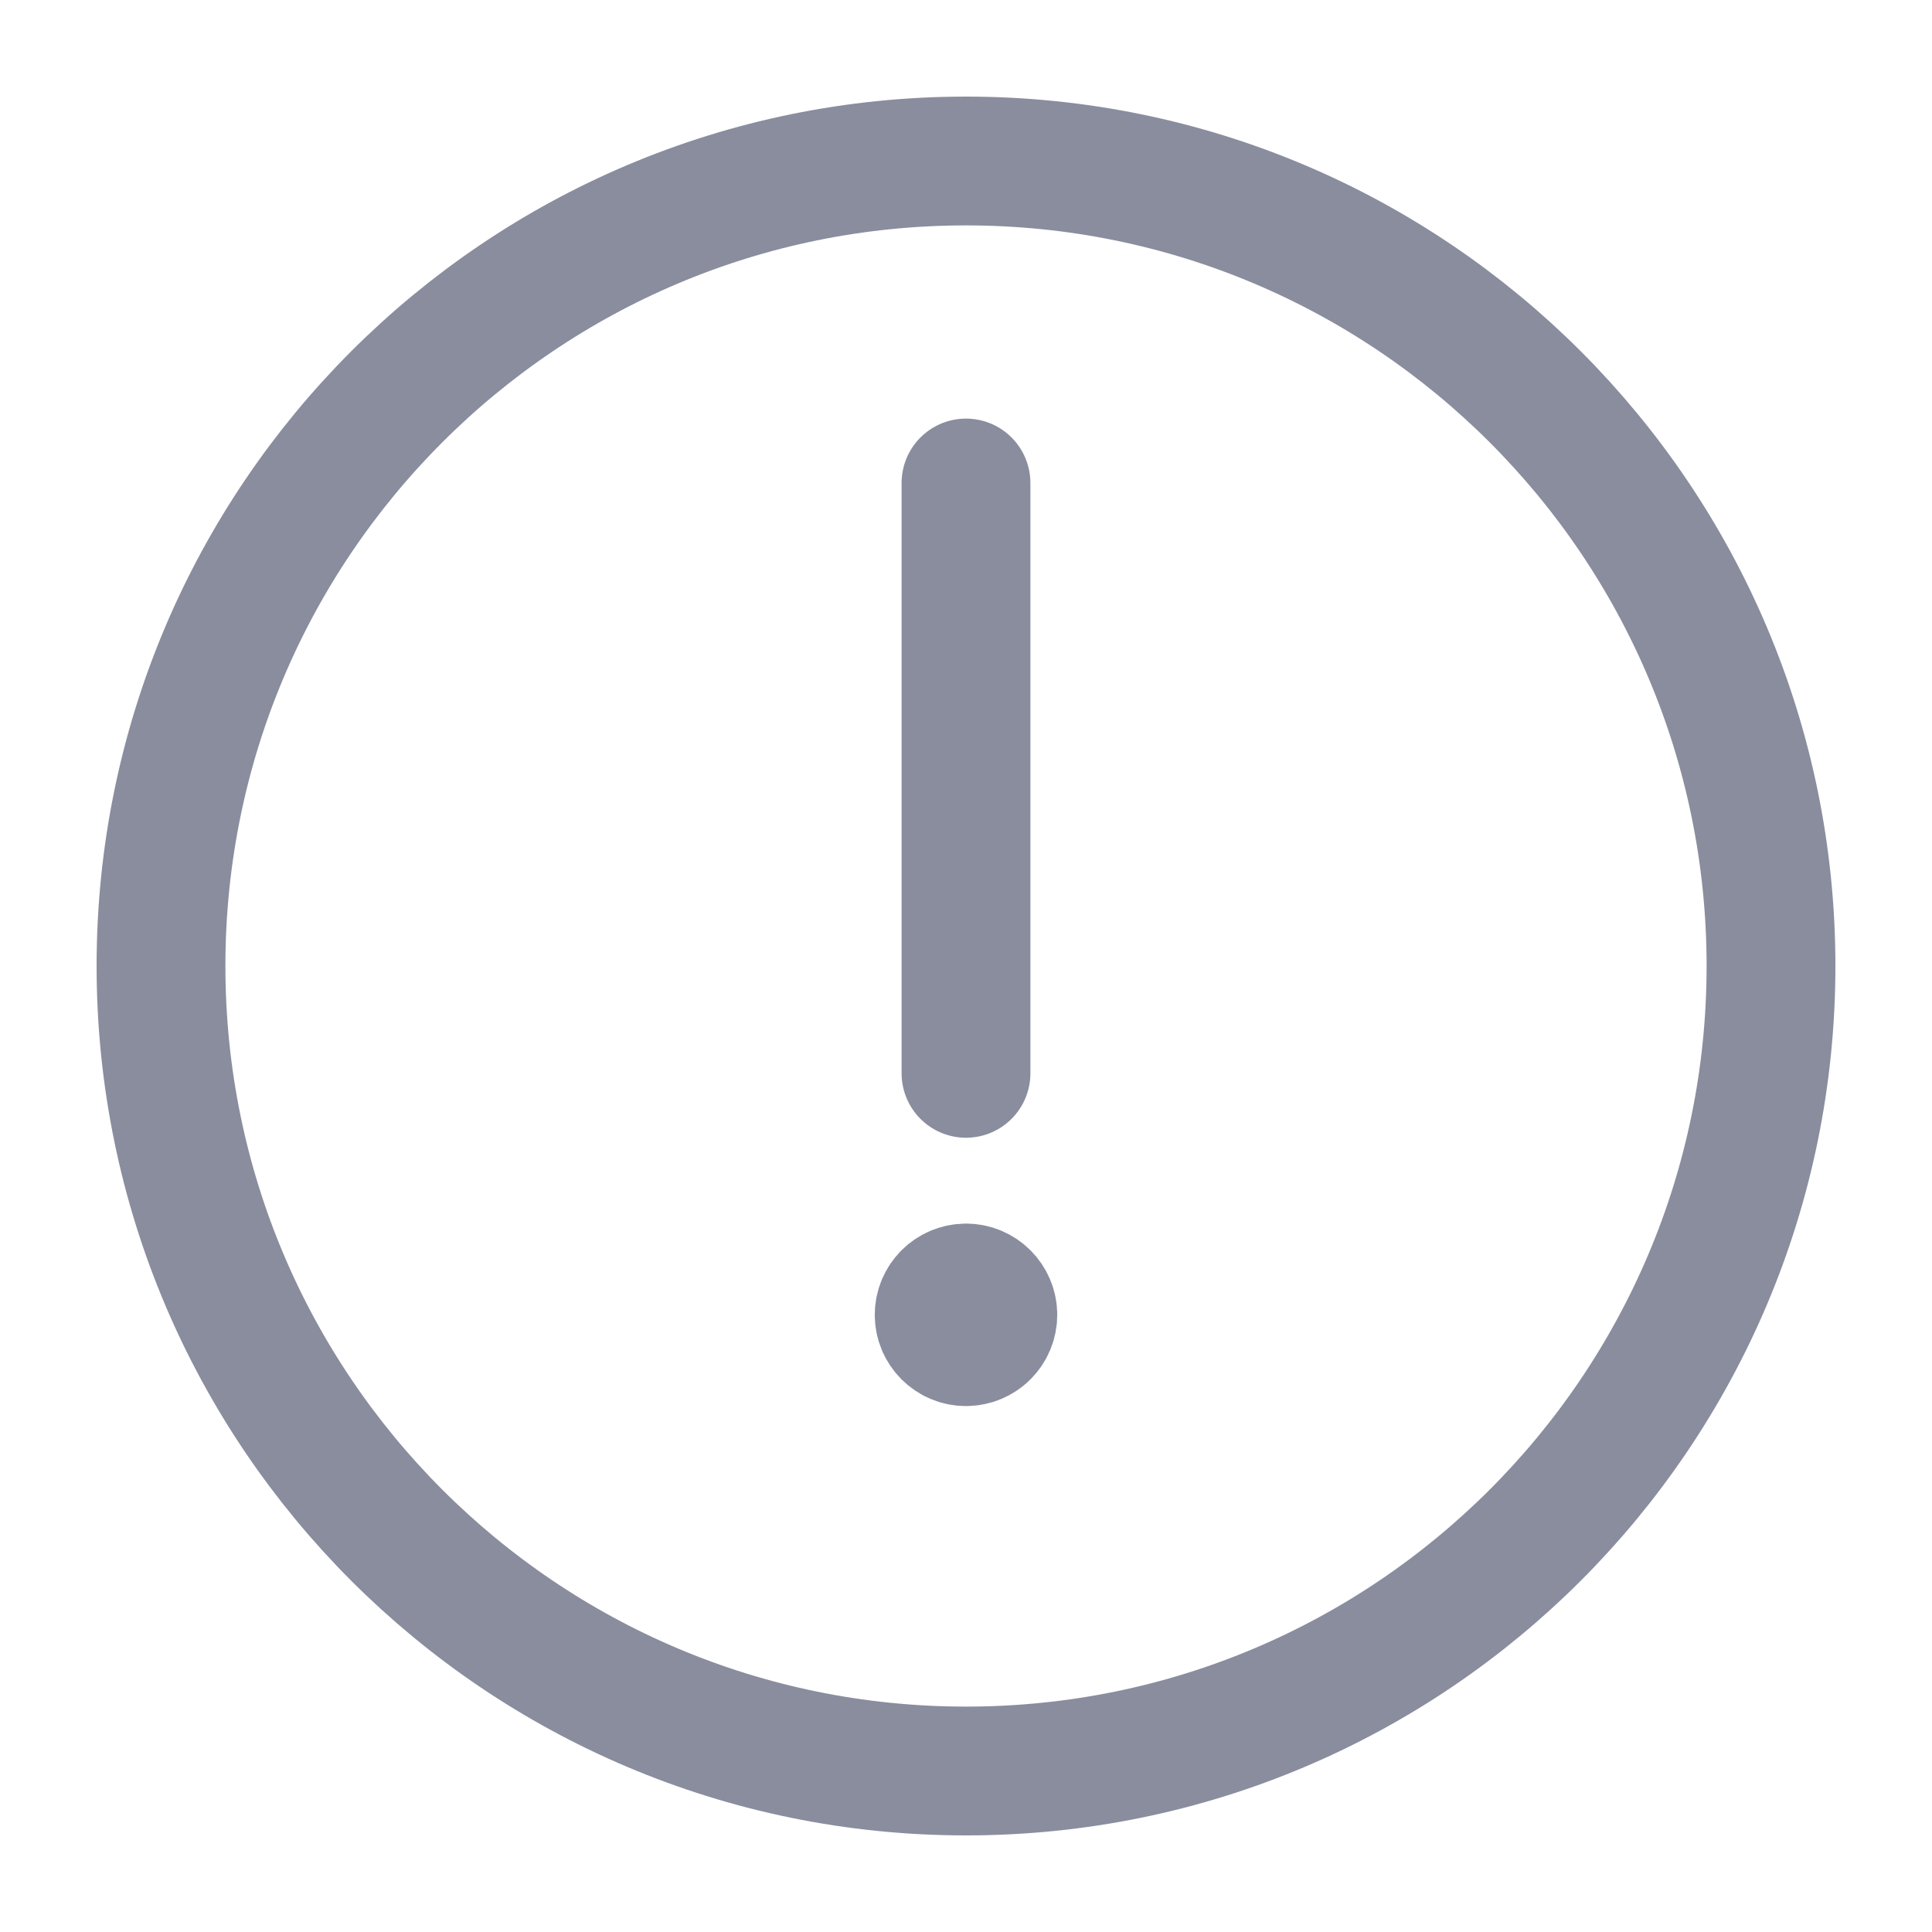
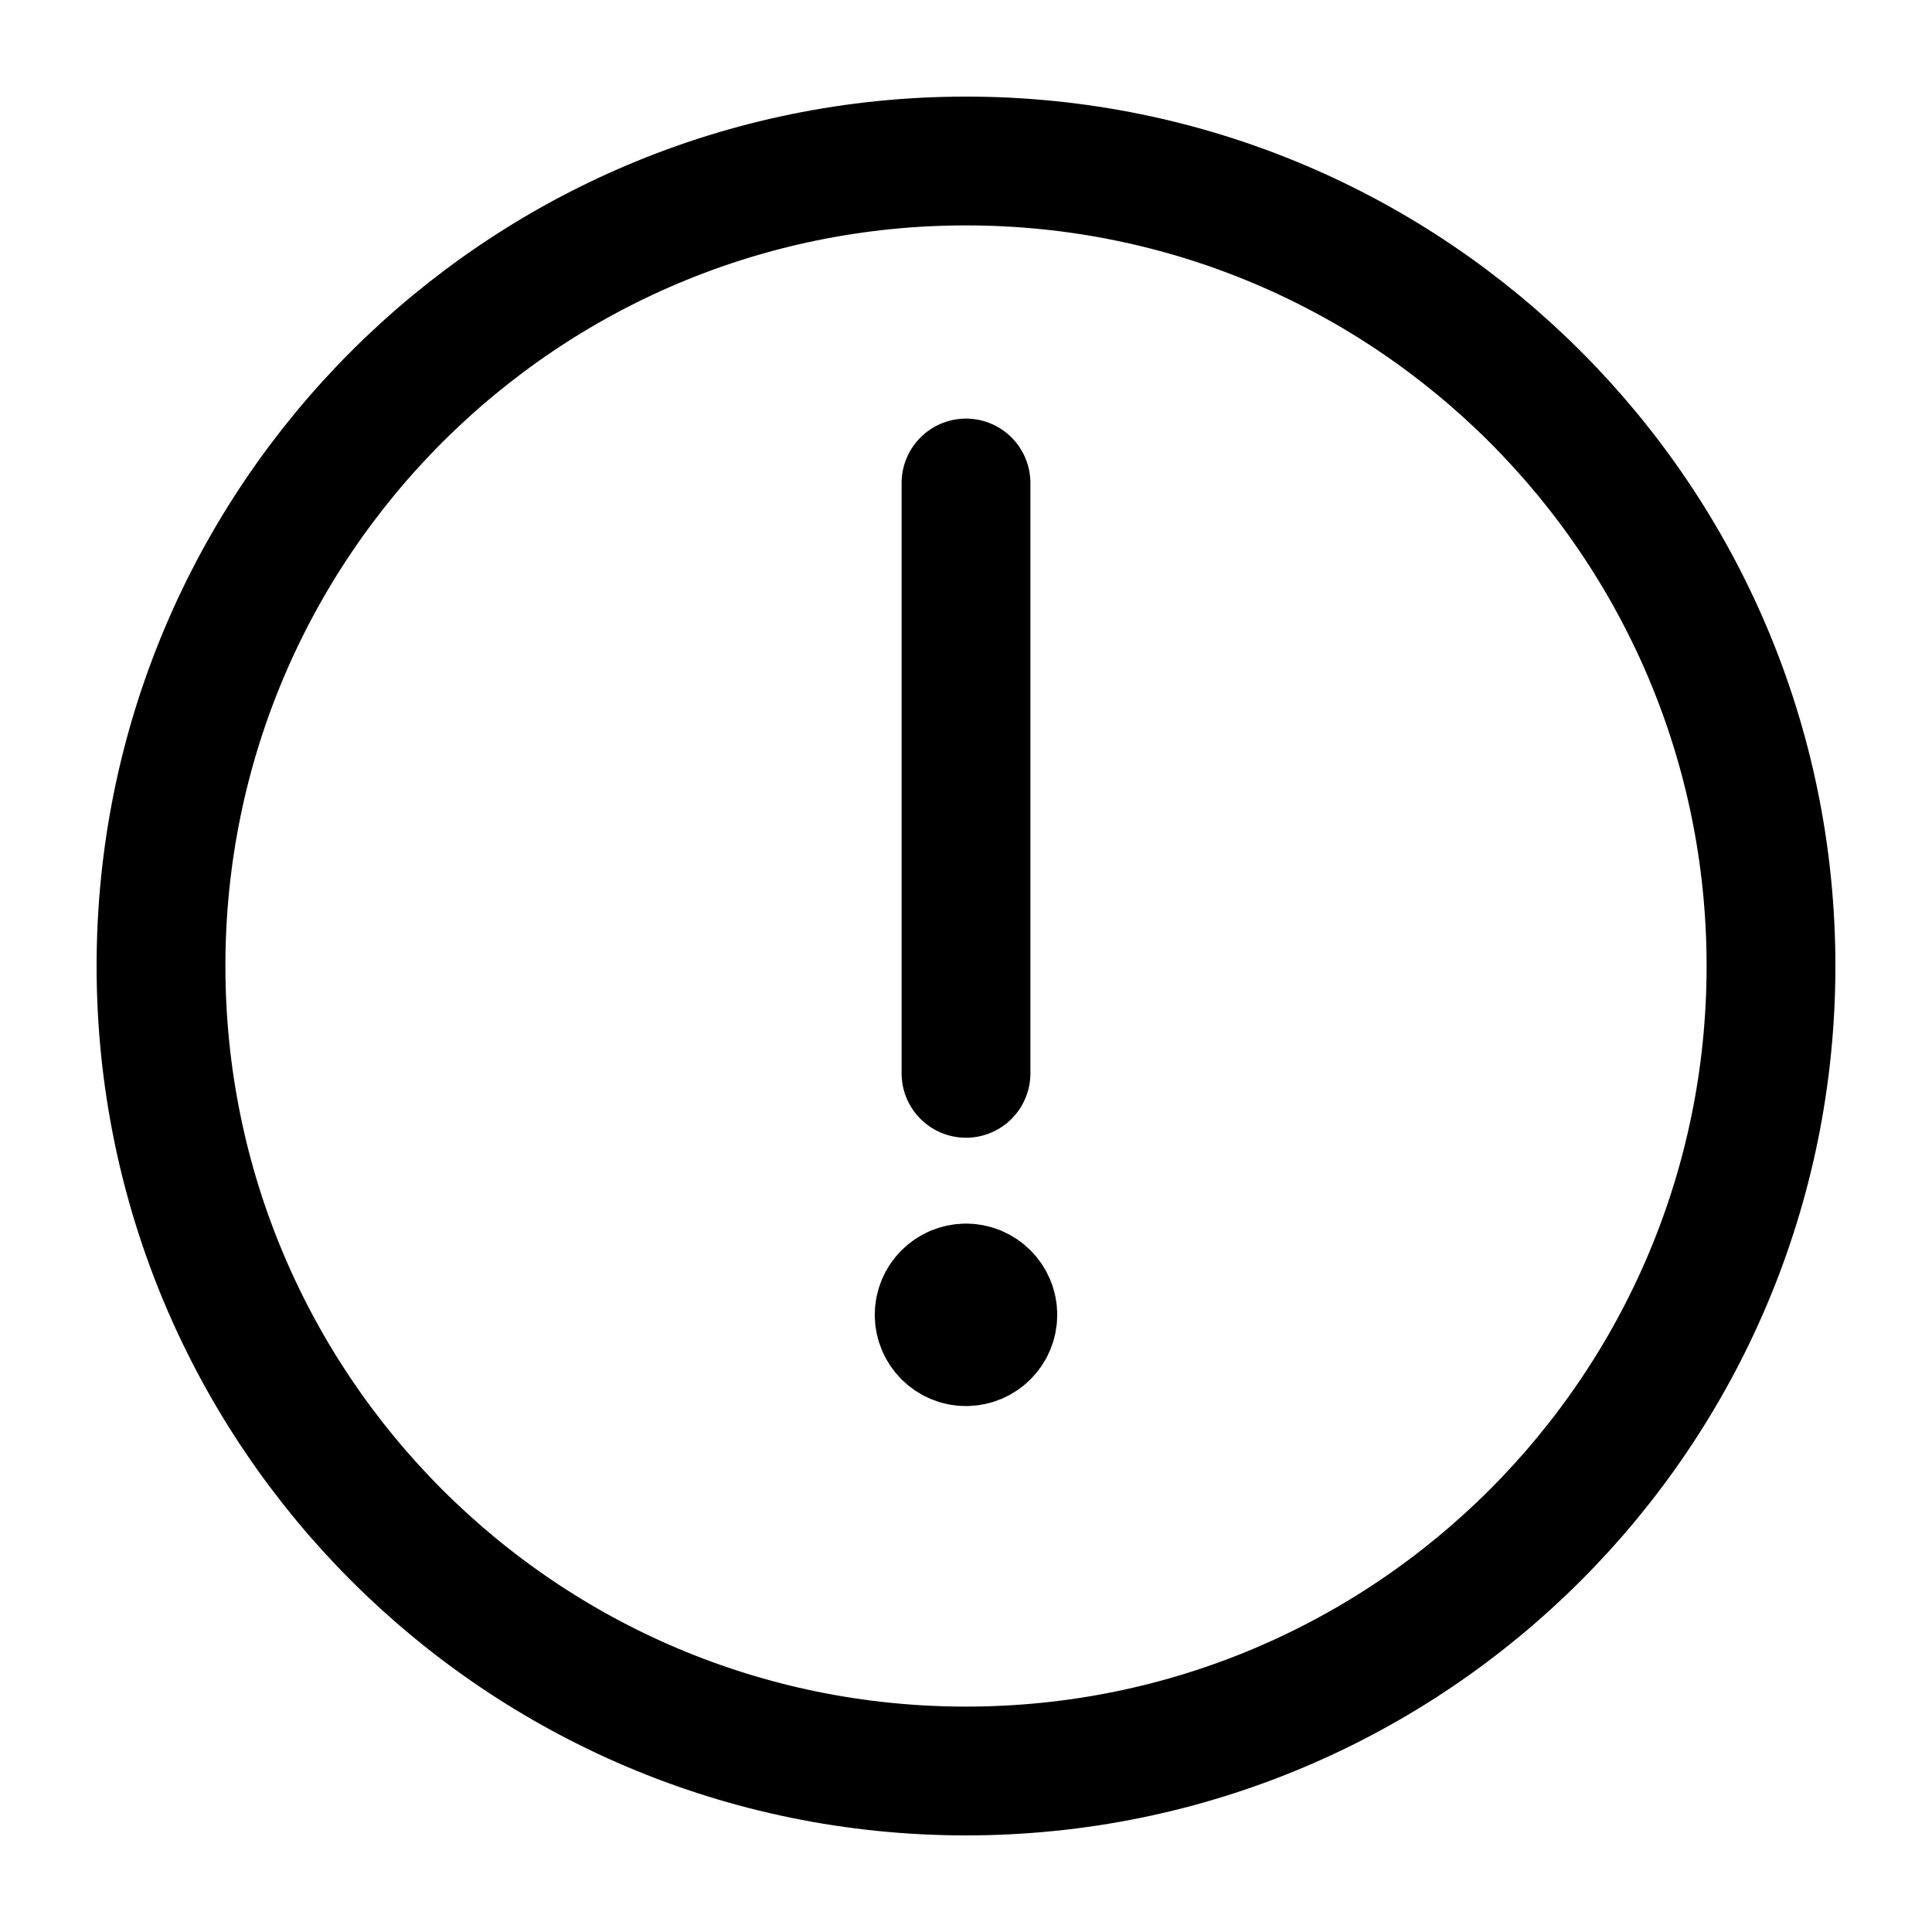
<svg xmlns="http://www.w3.org/2000/svg" viewBox="0 0 18 18" fill="none">
-   <path d="M9 12C8.862 12 8.75 12.112 8.75 12.25C8.75 12.388 8.862 12.5 9 12.5C9.138 12.5 9.25 12.388 9.25 12.25C9.25 12.112 9.138 12 9 12V12" stroke="#898D9E" stroke-width="1.2" stroke-linecap="round" stroke-linejoin="round" />
-   <path d="M9 10V4.5" stroke="#898D9E" stroke-width="1.2" stroke-linecap="round" />
-   <path fill-rule="evenodd" clip-rule="evenodd" d="M9 16.5C13.142 16.5 16.5 13.142 16.5 9C16.5 4.858 13.142 1.5 9 1.5C4.858 1.5 1.5 4.858 1.5 9C1.5 13.142 4.858 16.5 9 16.5Z" stroke="#898D9E" stroke-width="1.2" />
+   <path d="M9 12C8.862 12 8.75 12.112 8.75 12.25C8.75 12.388 8.862 12.5 9 12.5C9.138 12.5 9.25 12.388 9.25 12.25C9.25 12.112 9.138 12 9 12V12" stroke="currentColor" stroke-width="1.2" stroke-linecap="round" stroke-linejoin="round" />
+   <path d="M9 10V4.5" stroke="currentColor" stroke-width="1.2" stroke-linecap="round" />
+   <path fill-rule="evenodd" clip-rule="evenodd" d="M9 16.5C13.142 16.5 16.5 13.142 16.5 9C16.5 4.858 13.142 1.5 9 1.5C4.858 1.5 1.5 4.858 1.5 9C1.5 13.142 4.858 16.5 9 16.5Z" stroke="currentColor" stroke-width="1.2" />
</svg>
